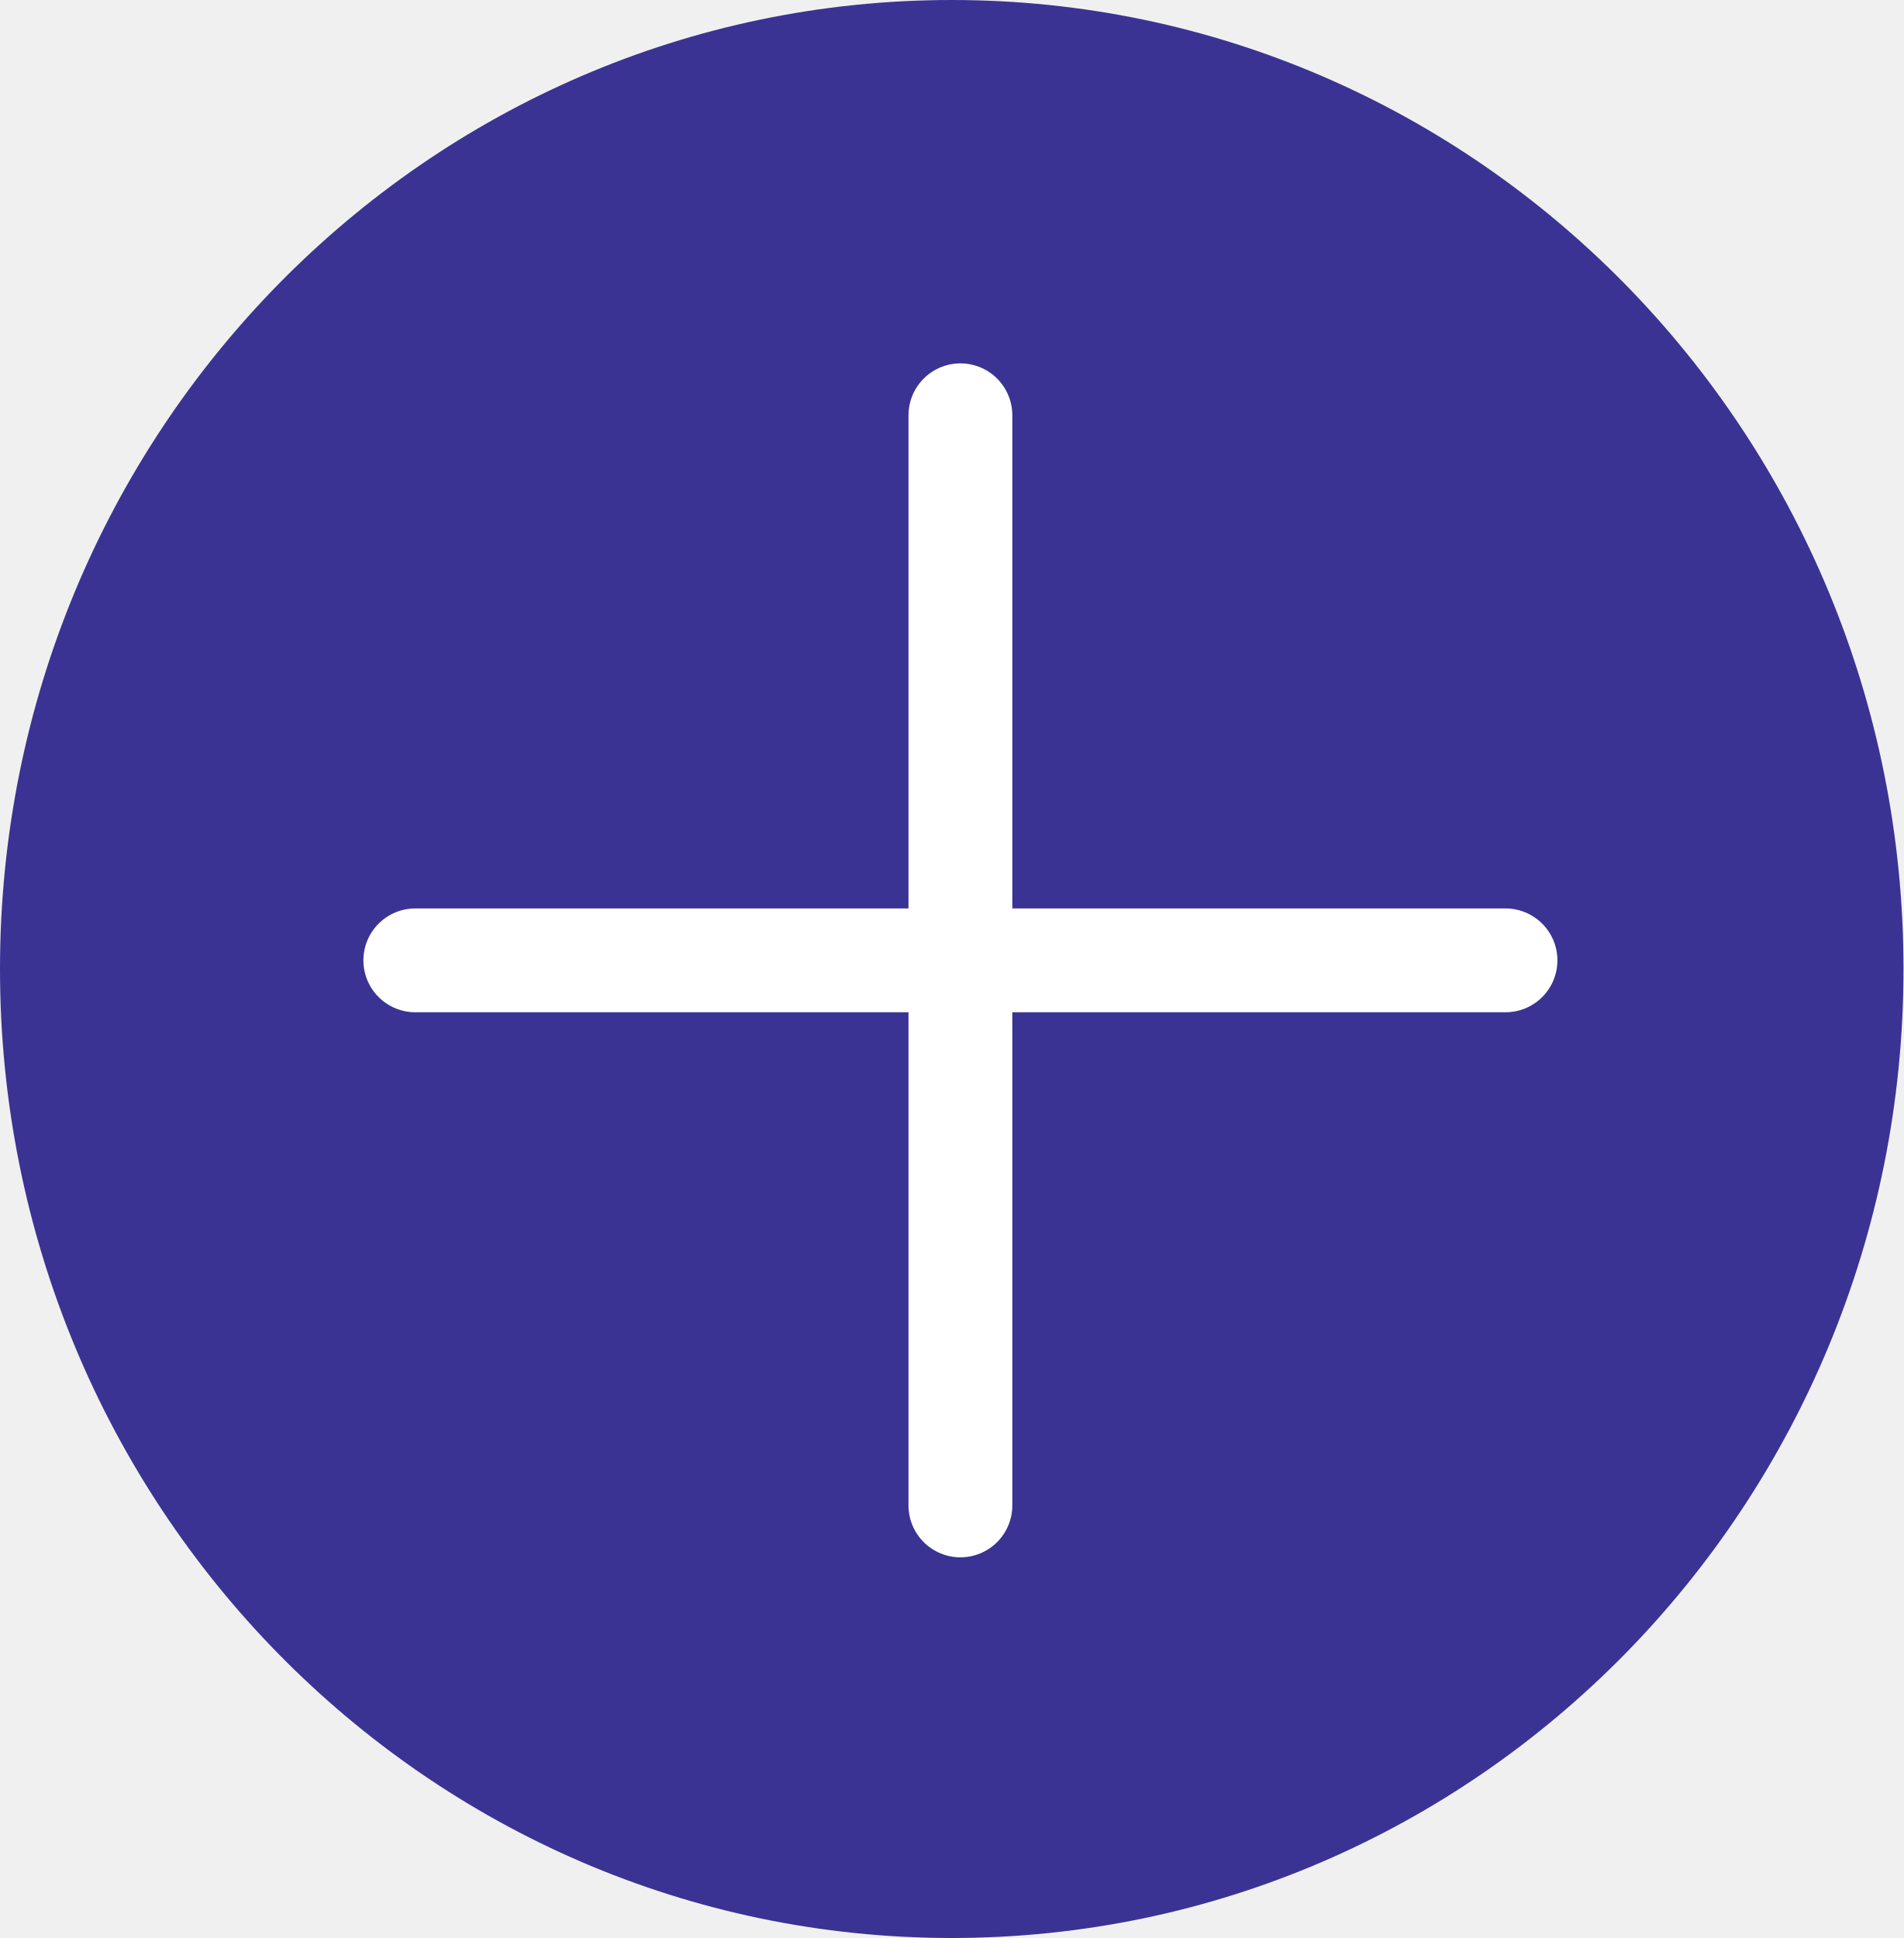
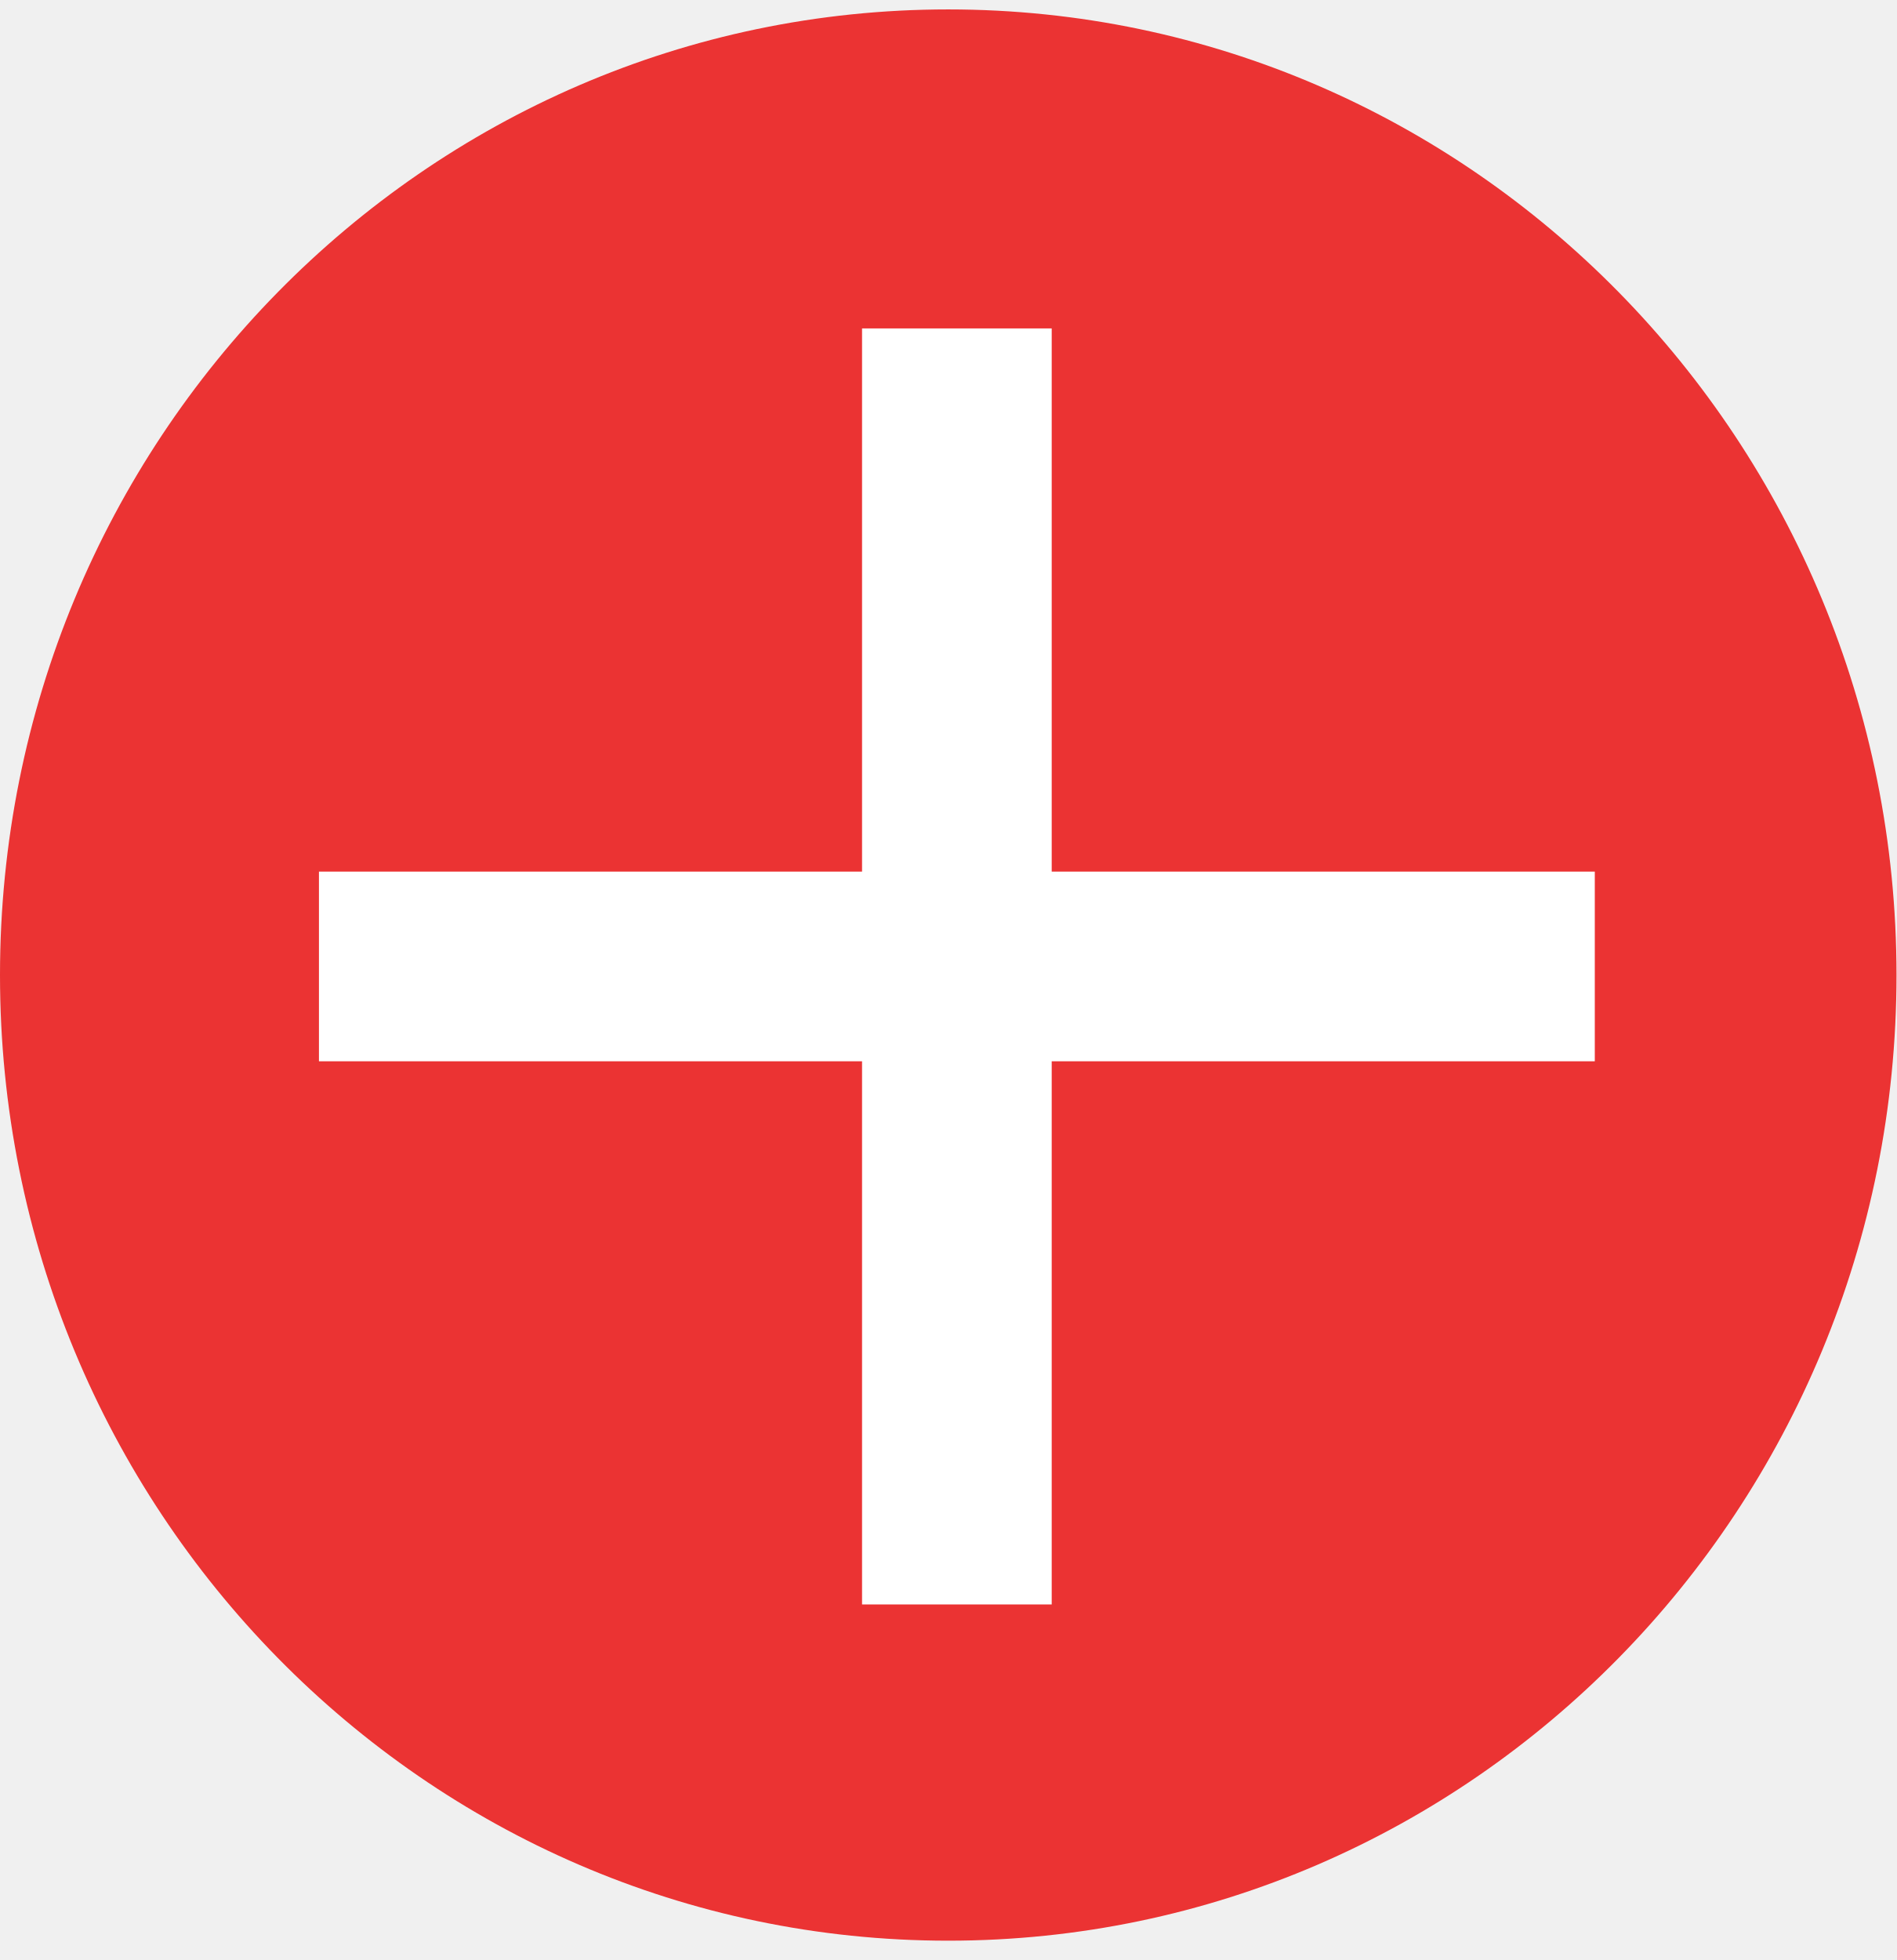
- <svg xmlns="http://www.w3.org/2000/svg" width="55" height="56" viewBox="0 0 55 56" fill="none">
-   <path d="M27.5 56C42.688 56 55 43.464 55 28C55 12.536 42.688 0 27.5 0C12.312 0 0 12.536 0 28C0 43.464 12.312 56 27.5 56Z" fill="#3B3393" />
-   <path d="M27.75 12V43.5" stroke="white" stroke-width="3" stroke-linecap="round" />
-   <path d="M43.5 27.75L12 27.75" stroke="white" stroke-width="3" stroke-linecap="round" />
+ <svg xmlns="http://www.w3.org/2000/svg" width="60" height="62" viewBox="0 0 60 62" fill="none">
+   <path d="M30 61.389C46.569 61.389 60 47.714 60 30.844C60 13.974 46.569 0.298 30 0.298C13.431 0.298 0 13.974 0 30.844C0 47.714 13.431 61.389 30 61.389Z" fill="#EB3333" />
+   <path d="M30.273 13.389V47.753" stroke="white" stroke-width="6" stroke-linecap="square" />
+   <path d="M47.455 30.571L13.091 30.571" stroke="white" stroke-width="6" stroke-linecap="square" />
</svg>
